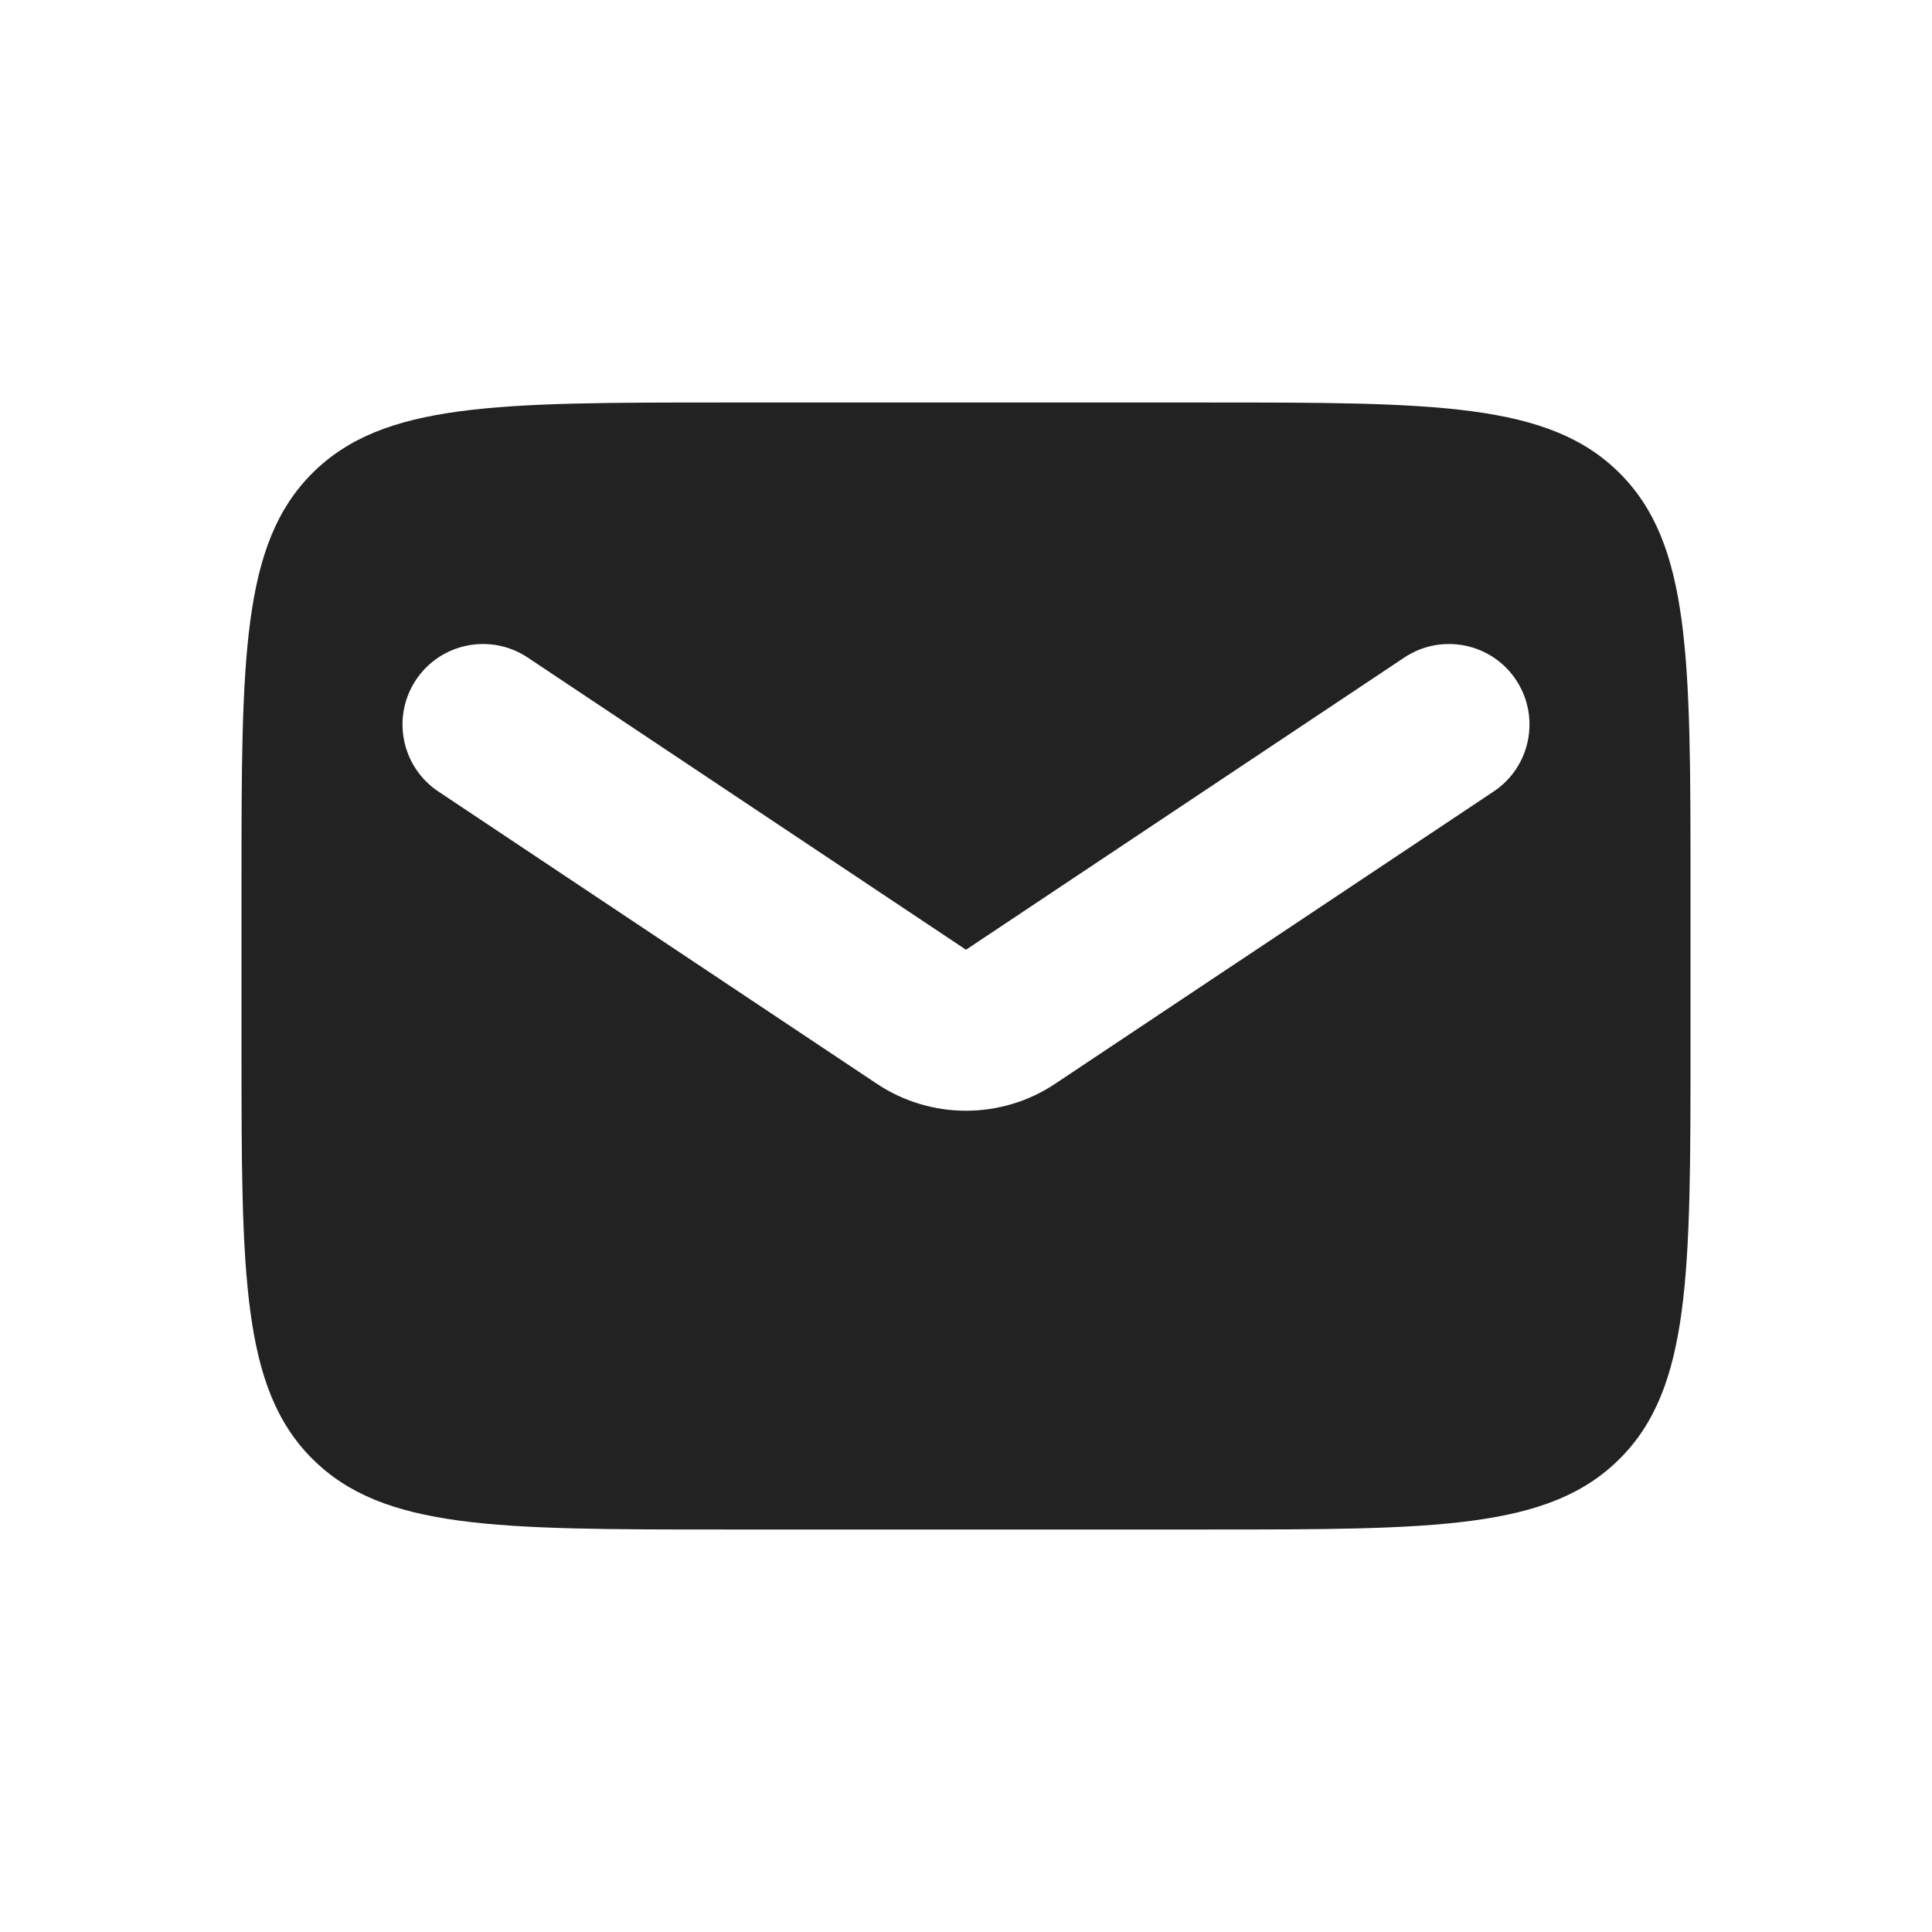
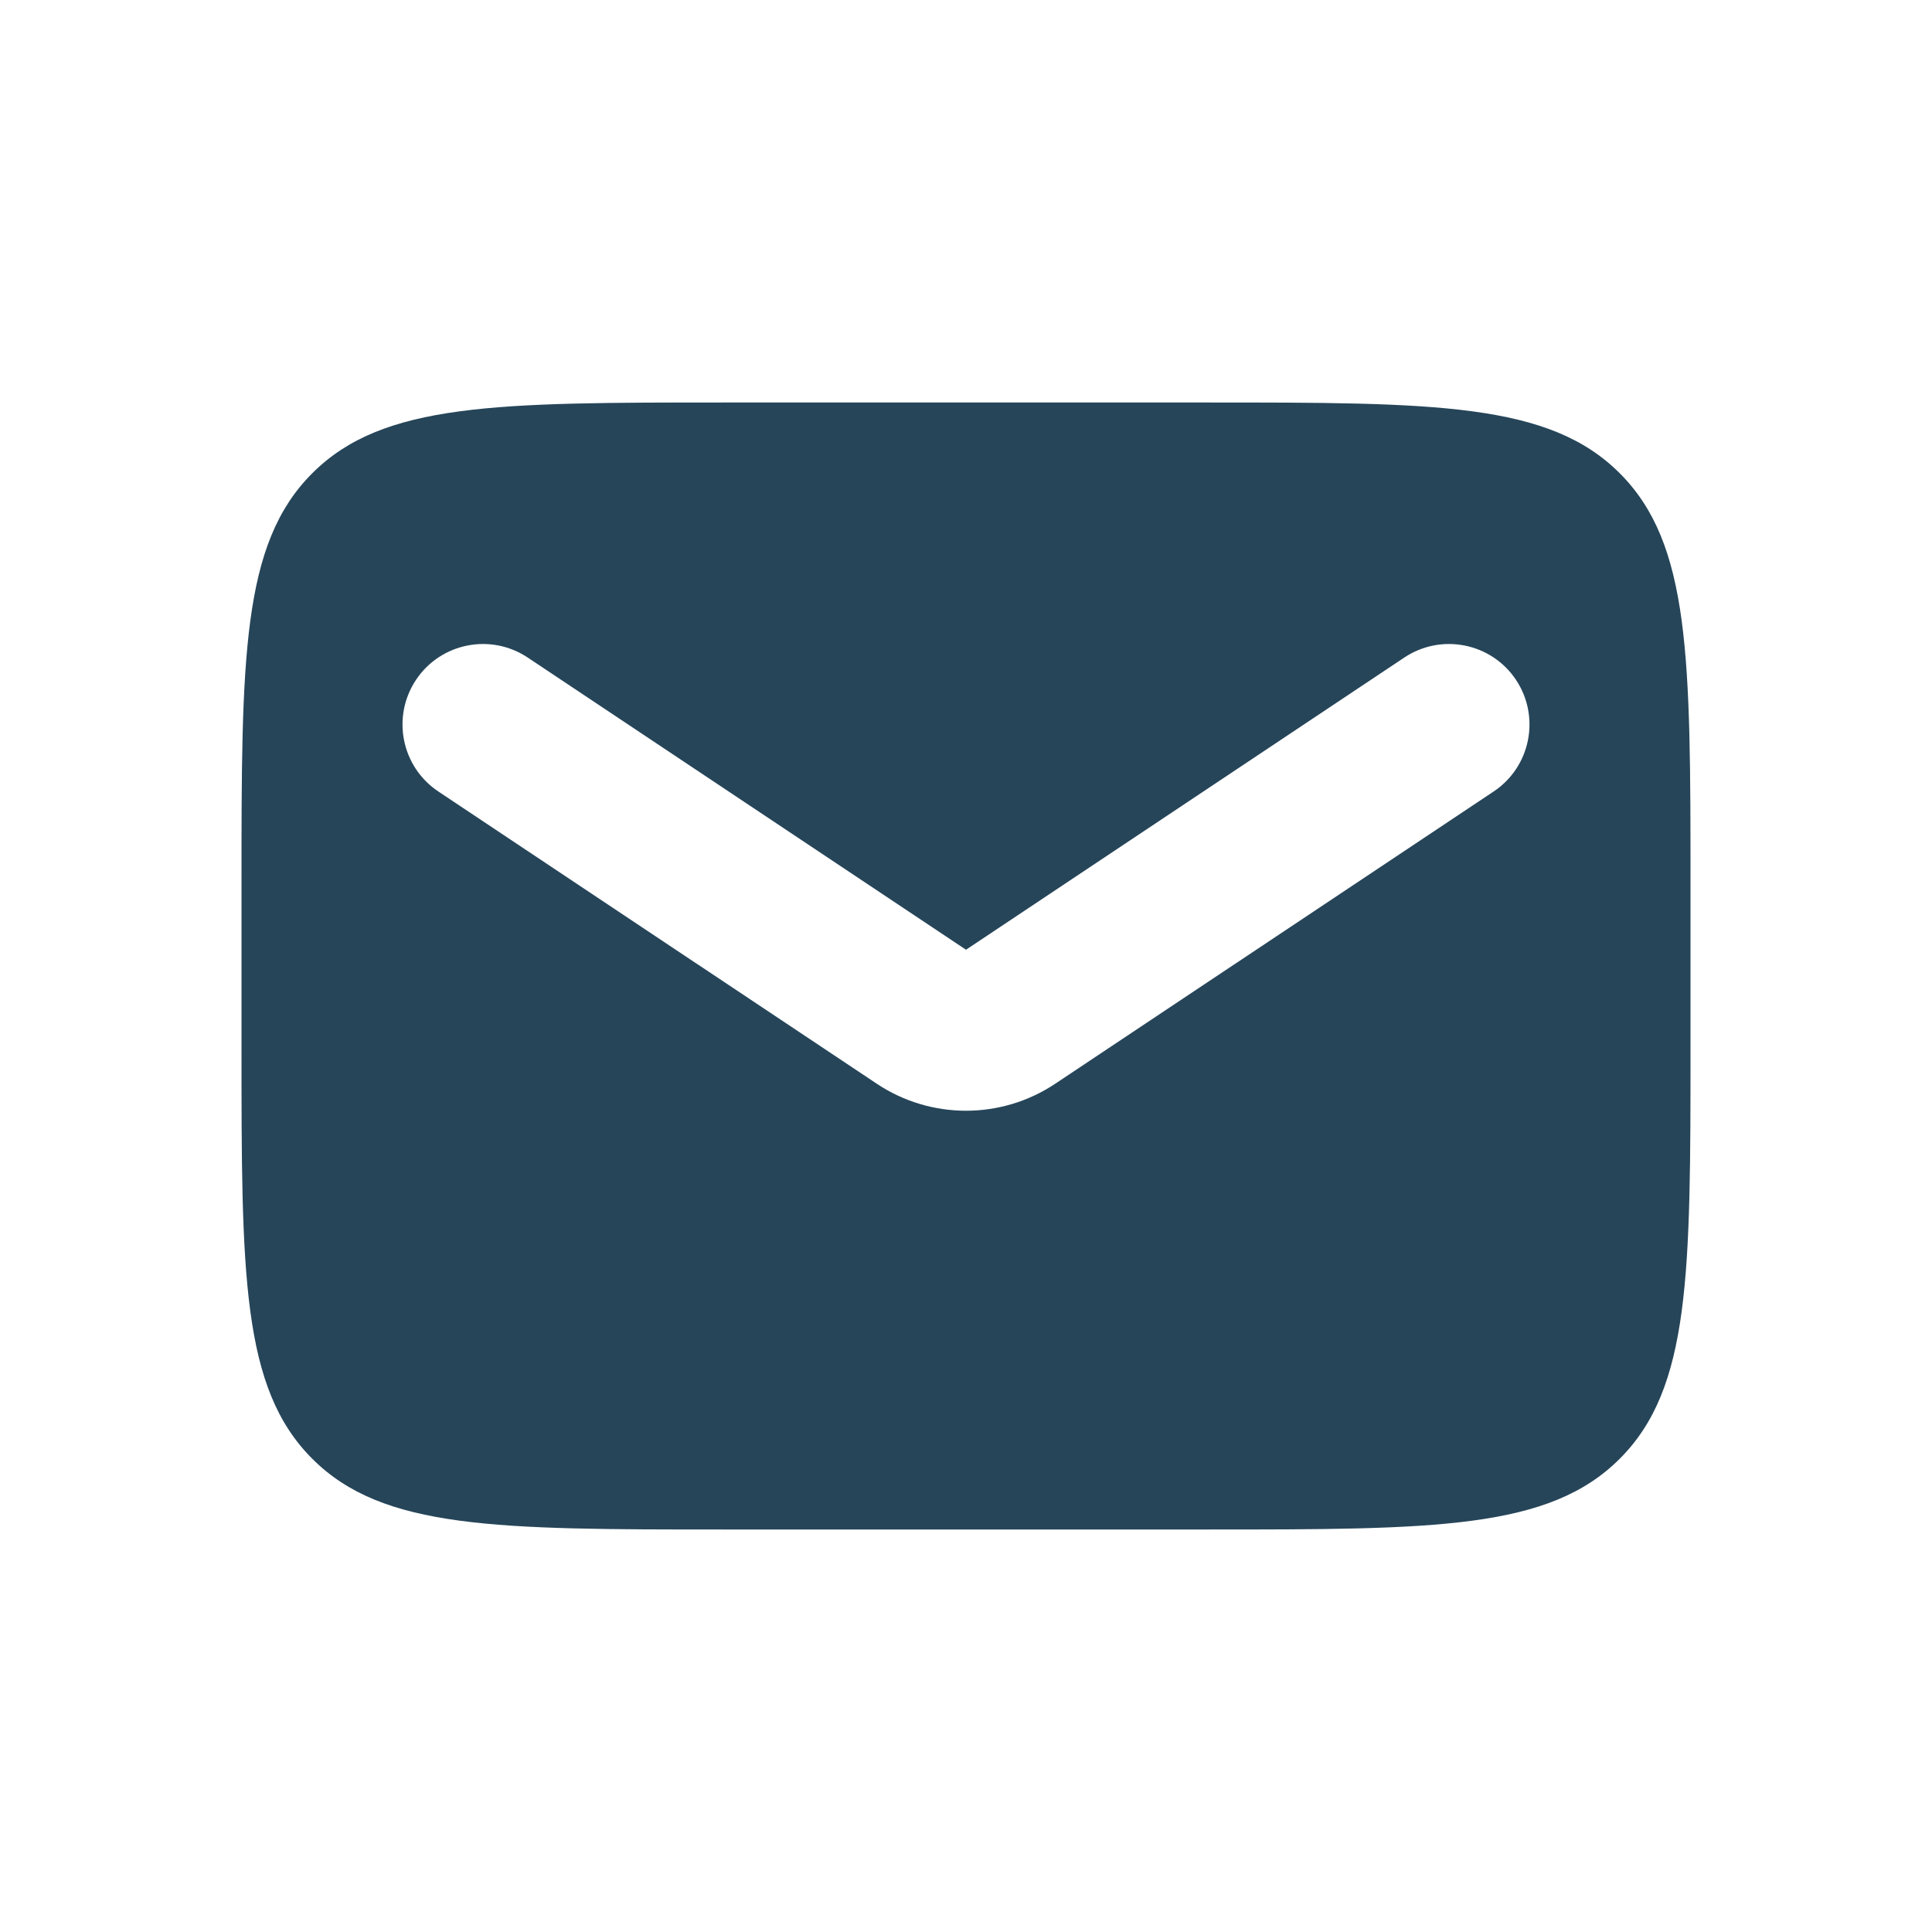
<svg xmlns="http://www.w3.org/2000/svg" width="800px" height="800px" viewBox="0 0 24 24" fill="none">
-   <path fill-rule="evenodd" clip-rule="evenodd" d="M3.879 5.879C3 6.757 3 8.172 3 11V13C3 15.828 3 17.243 3.879 18.121C4.757 19 6.172 19 9 19H15C17.828 19 19.243 19 20.121 18.121C21 17.243 21 15.828 21 13V11C21 8.172 21 6.757 20.121 5.879C19.243 5 17.828 5 15 5H9C6.172 5 4.757 5 3.879 5.879ZM6.555 8.168C6.095 7.862 5.474 7.986 5.168 8.445C4.862 8.905 4.986 9.526 5.445 9.832L10.891 13.462C11.562 13.91 12.438 13.91 13.109 13.462L18.555 9.832C19.014 9.526 19.138 8.905 18.832 8.445C18.526 7.986 17.905 7.862 17.445 8.168L12 11.798L6.555 8.168Z" fill="#222222" />
+   <path fill-rule="evenodd" clip-rule="evenodd" d="M3.879 5.879C3 6.757 3 8.172 3 11V13C3 15.828 3 17.243 3.879 18.121C4.757 19 6.172 19 9 19H15C17.828 19 19.243 19 20.121 18.121C21 17.243 21 15.828 21 13V11C21 8.172 21 6.757 20.121 5.879C19.243 5 17.828 5 15 5H9C6.172 5 4.757 5 3.879 5.879ZM6.555 8.168C6.095 7.862 5.474 7.986 5.168 8.445C4.862 8.905 4.986 9.526 5.445 9.832L10.891 13.462C11.562 13.91 12.438 13.91 13.109 13.462L18.555 9.832C19.014 9.526 19.138 8.905 18.832 8.445C18.526 7.986 17.905 7.862 17.445 8.168L12 11.798L6.555 8.168Z" fill="#264559" />
</svg>
